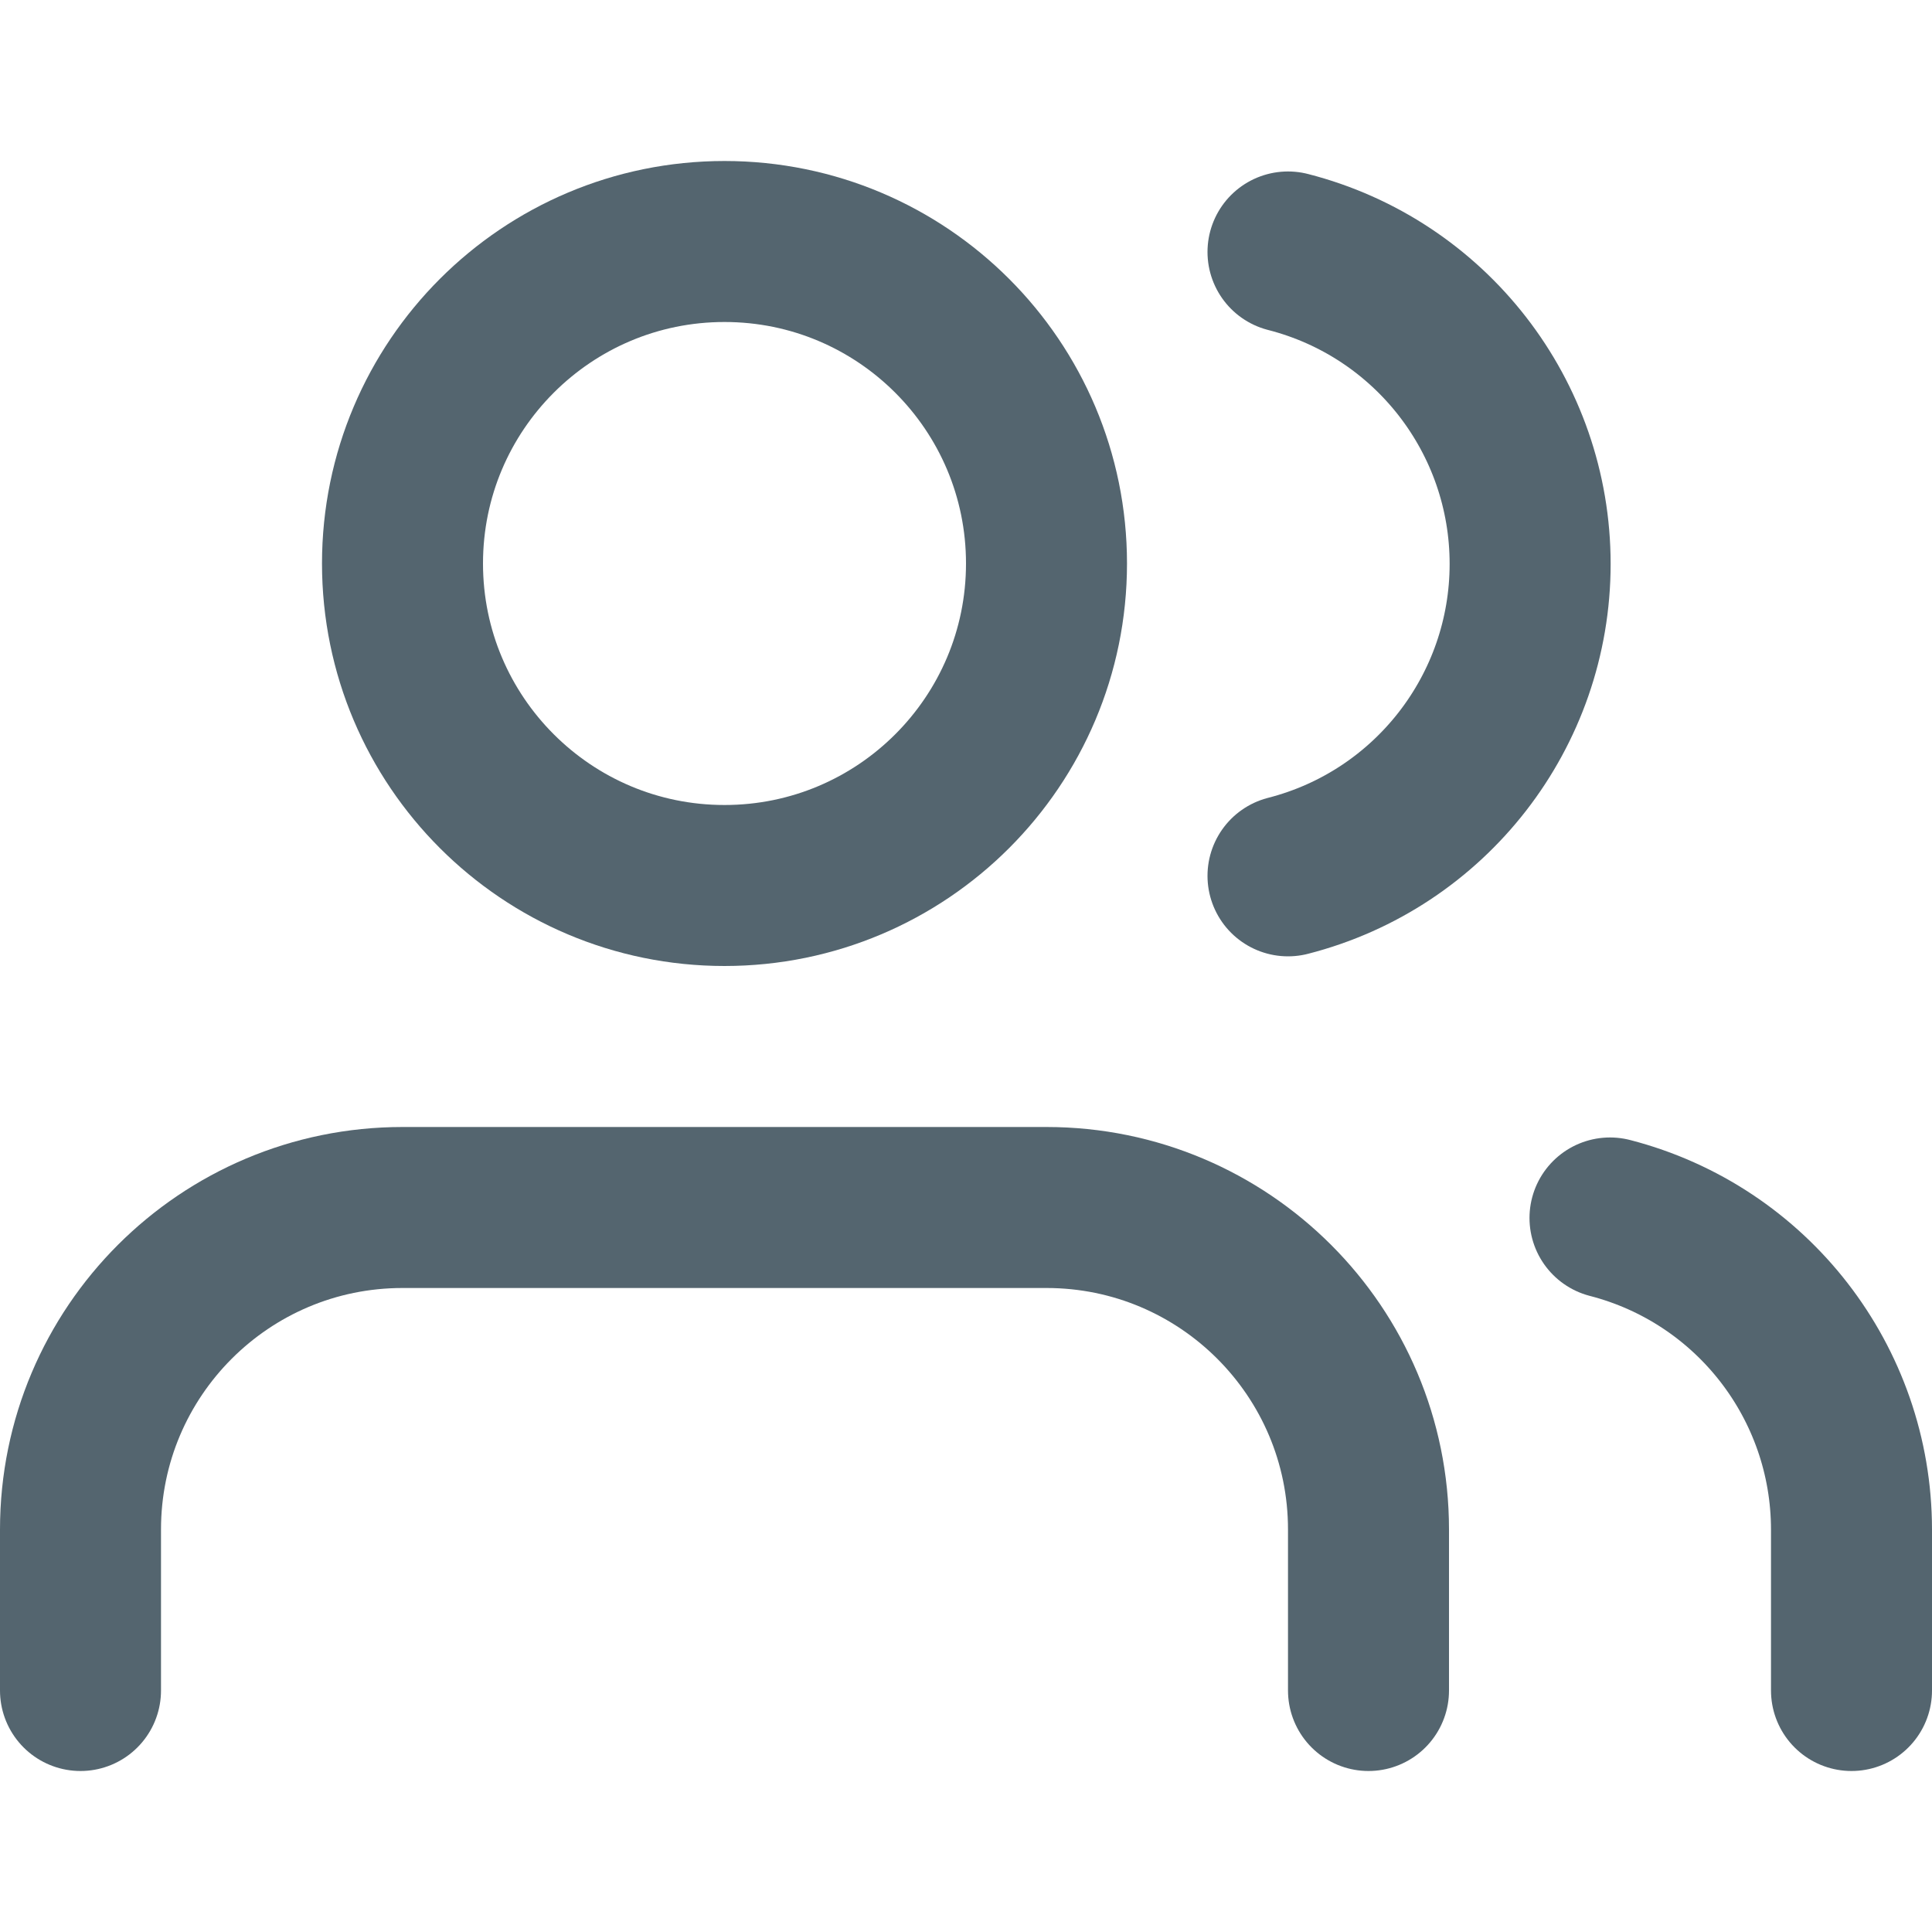
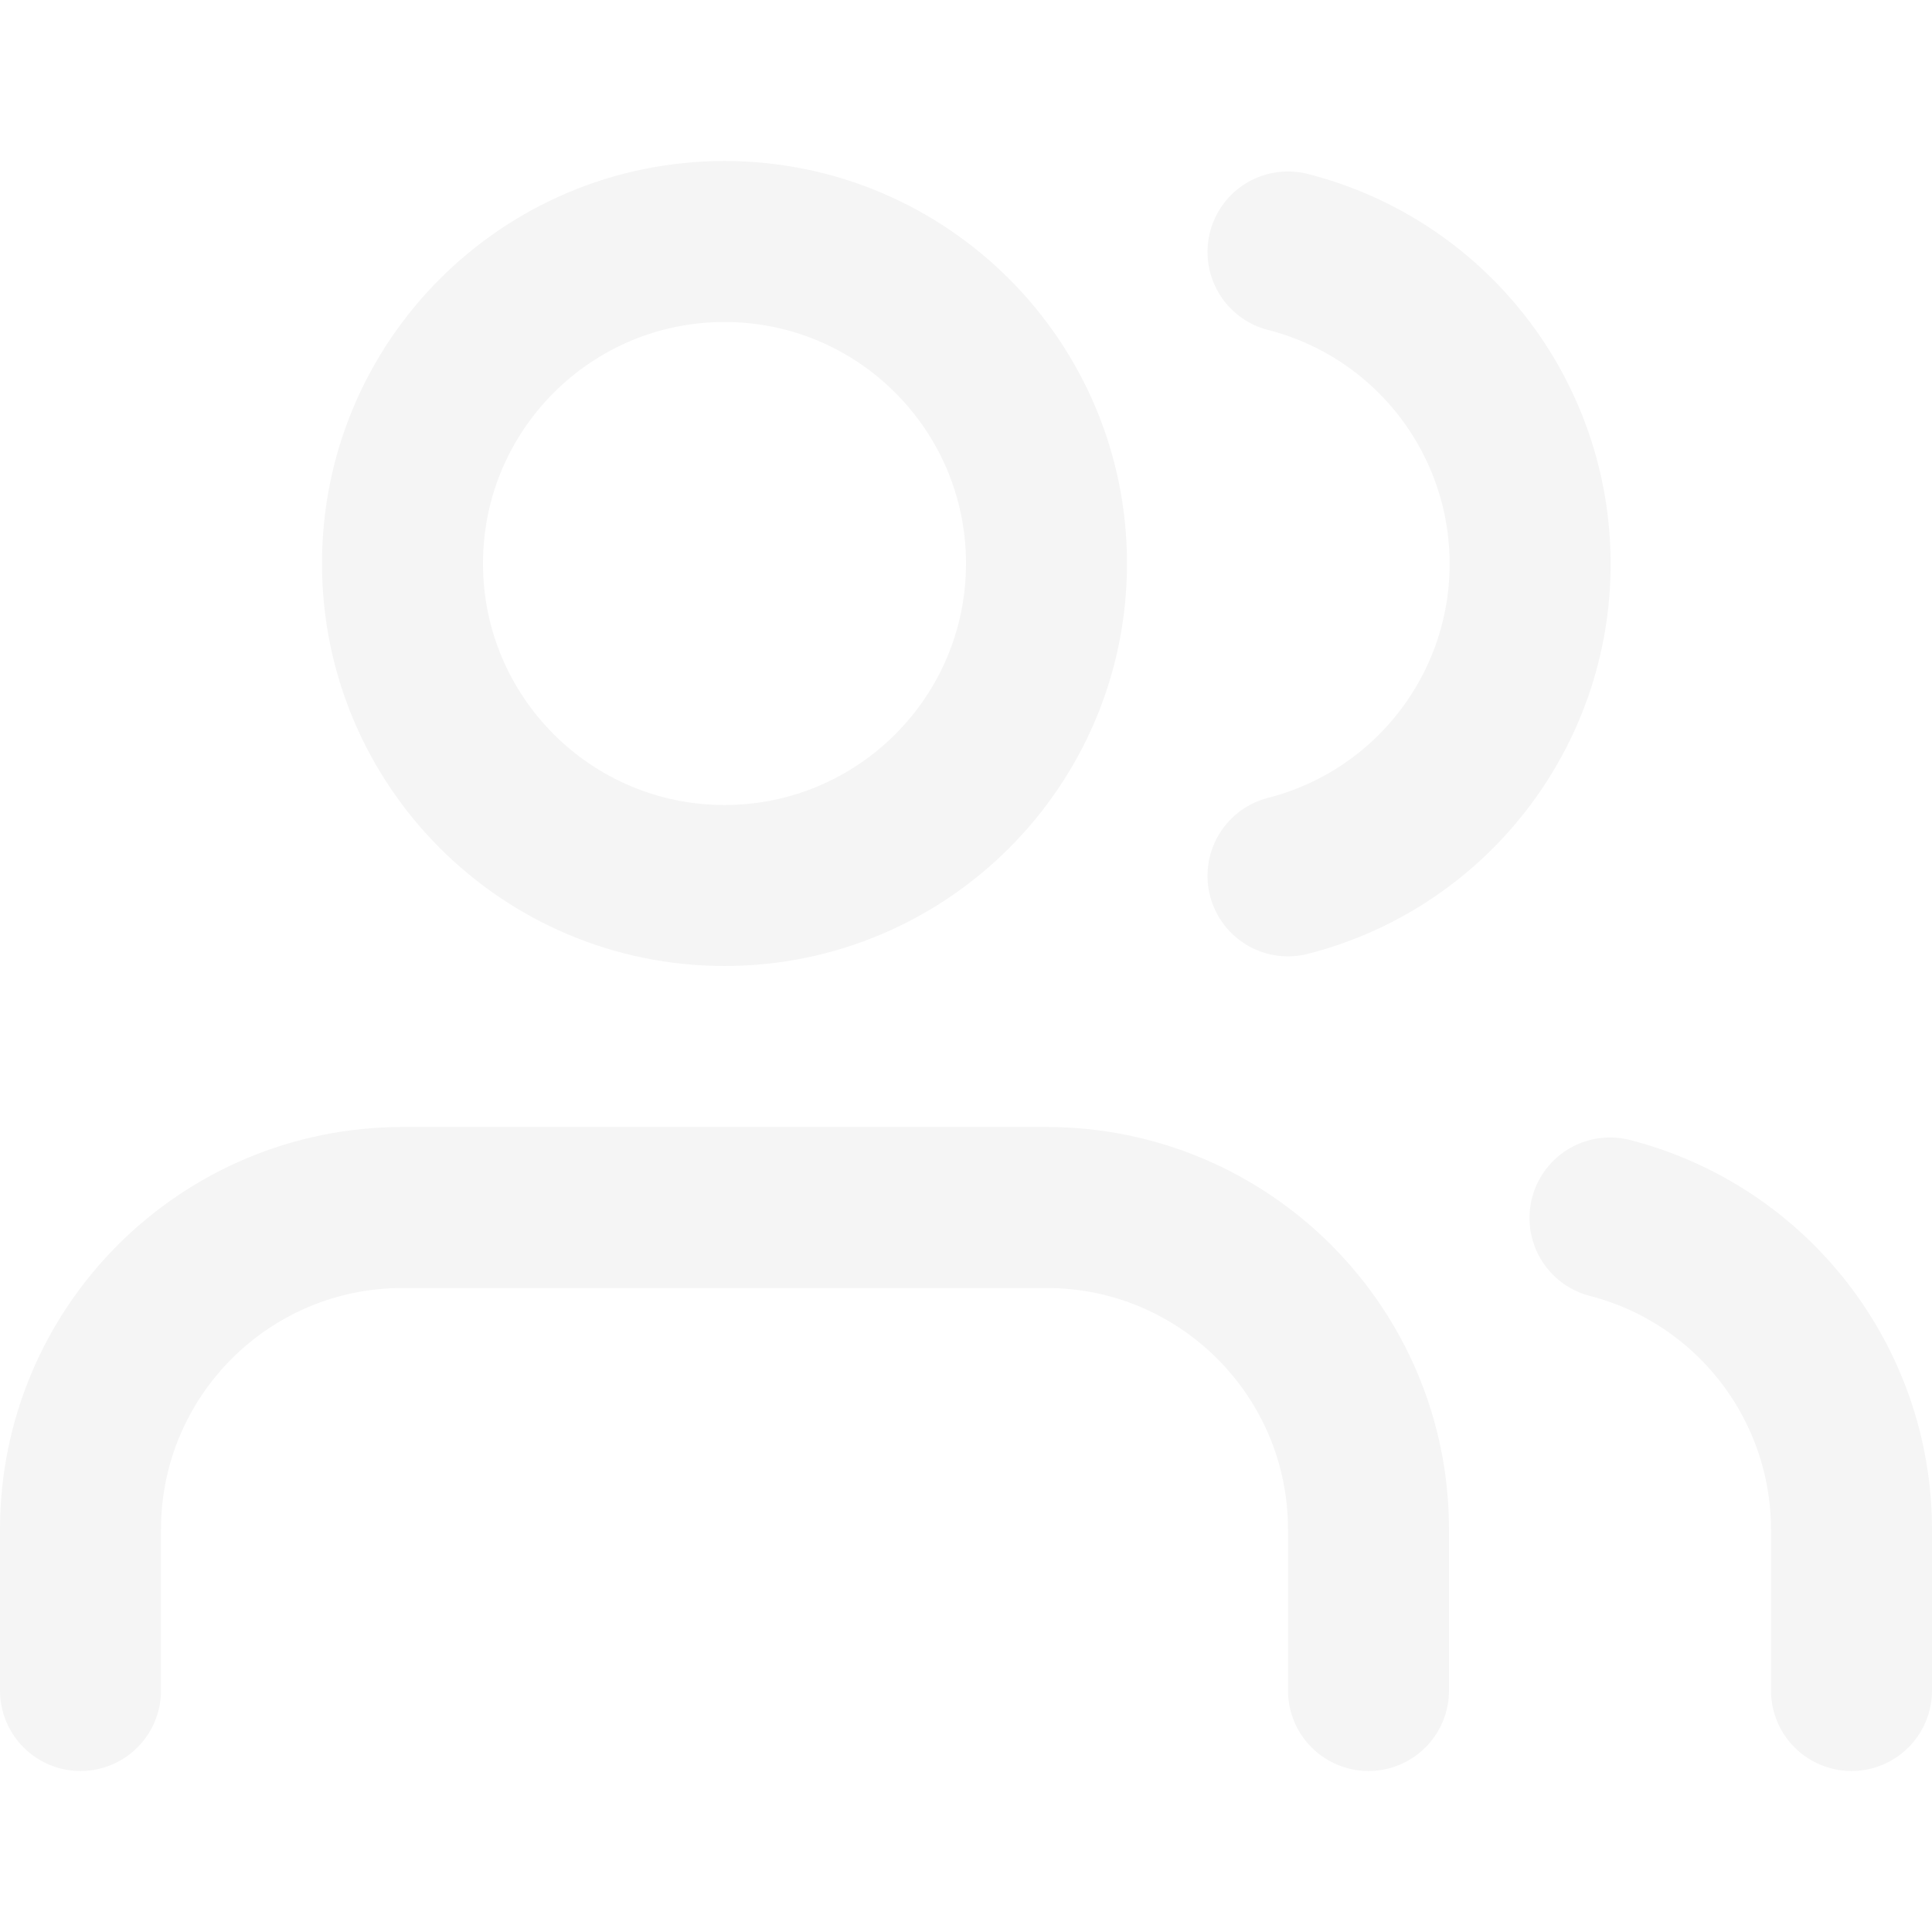
- <svg xmlns="http://www.w3.org/2000/svg" width="24" height="24" viewBox="0 0 24 24" fill="none" stroke="#54656F" stroke-width="2" stroke-linecap="round" stroke-linejoin="round" class="feather feather-users">
+ <svg xmlns="http://www.w3.org/2000/svg" width="24" height="24" viewBox="0 0 24 24" fill="none" stroke="#F5F5F5" stroke-width="2" stroke-linecap="round" stroke-linejoin="round" class="feather feather-users">
  <path d="M17 21v-2a4 4 0 0 0-4-4H5a4 4 0 0 0-4 4v2" />
  <circle cx="9" cy="7" r="4" />
  <path d="M23 21v-2a4 4 0 0 0-3-3.87" />
  <path d="M16 3.13a4 4 0 0 1 0 7.75" />
</svg>
